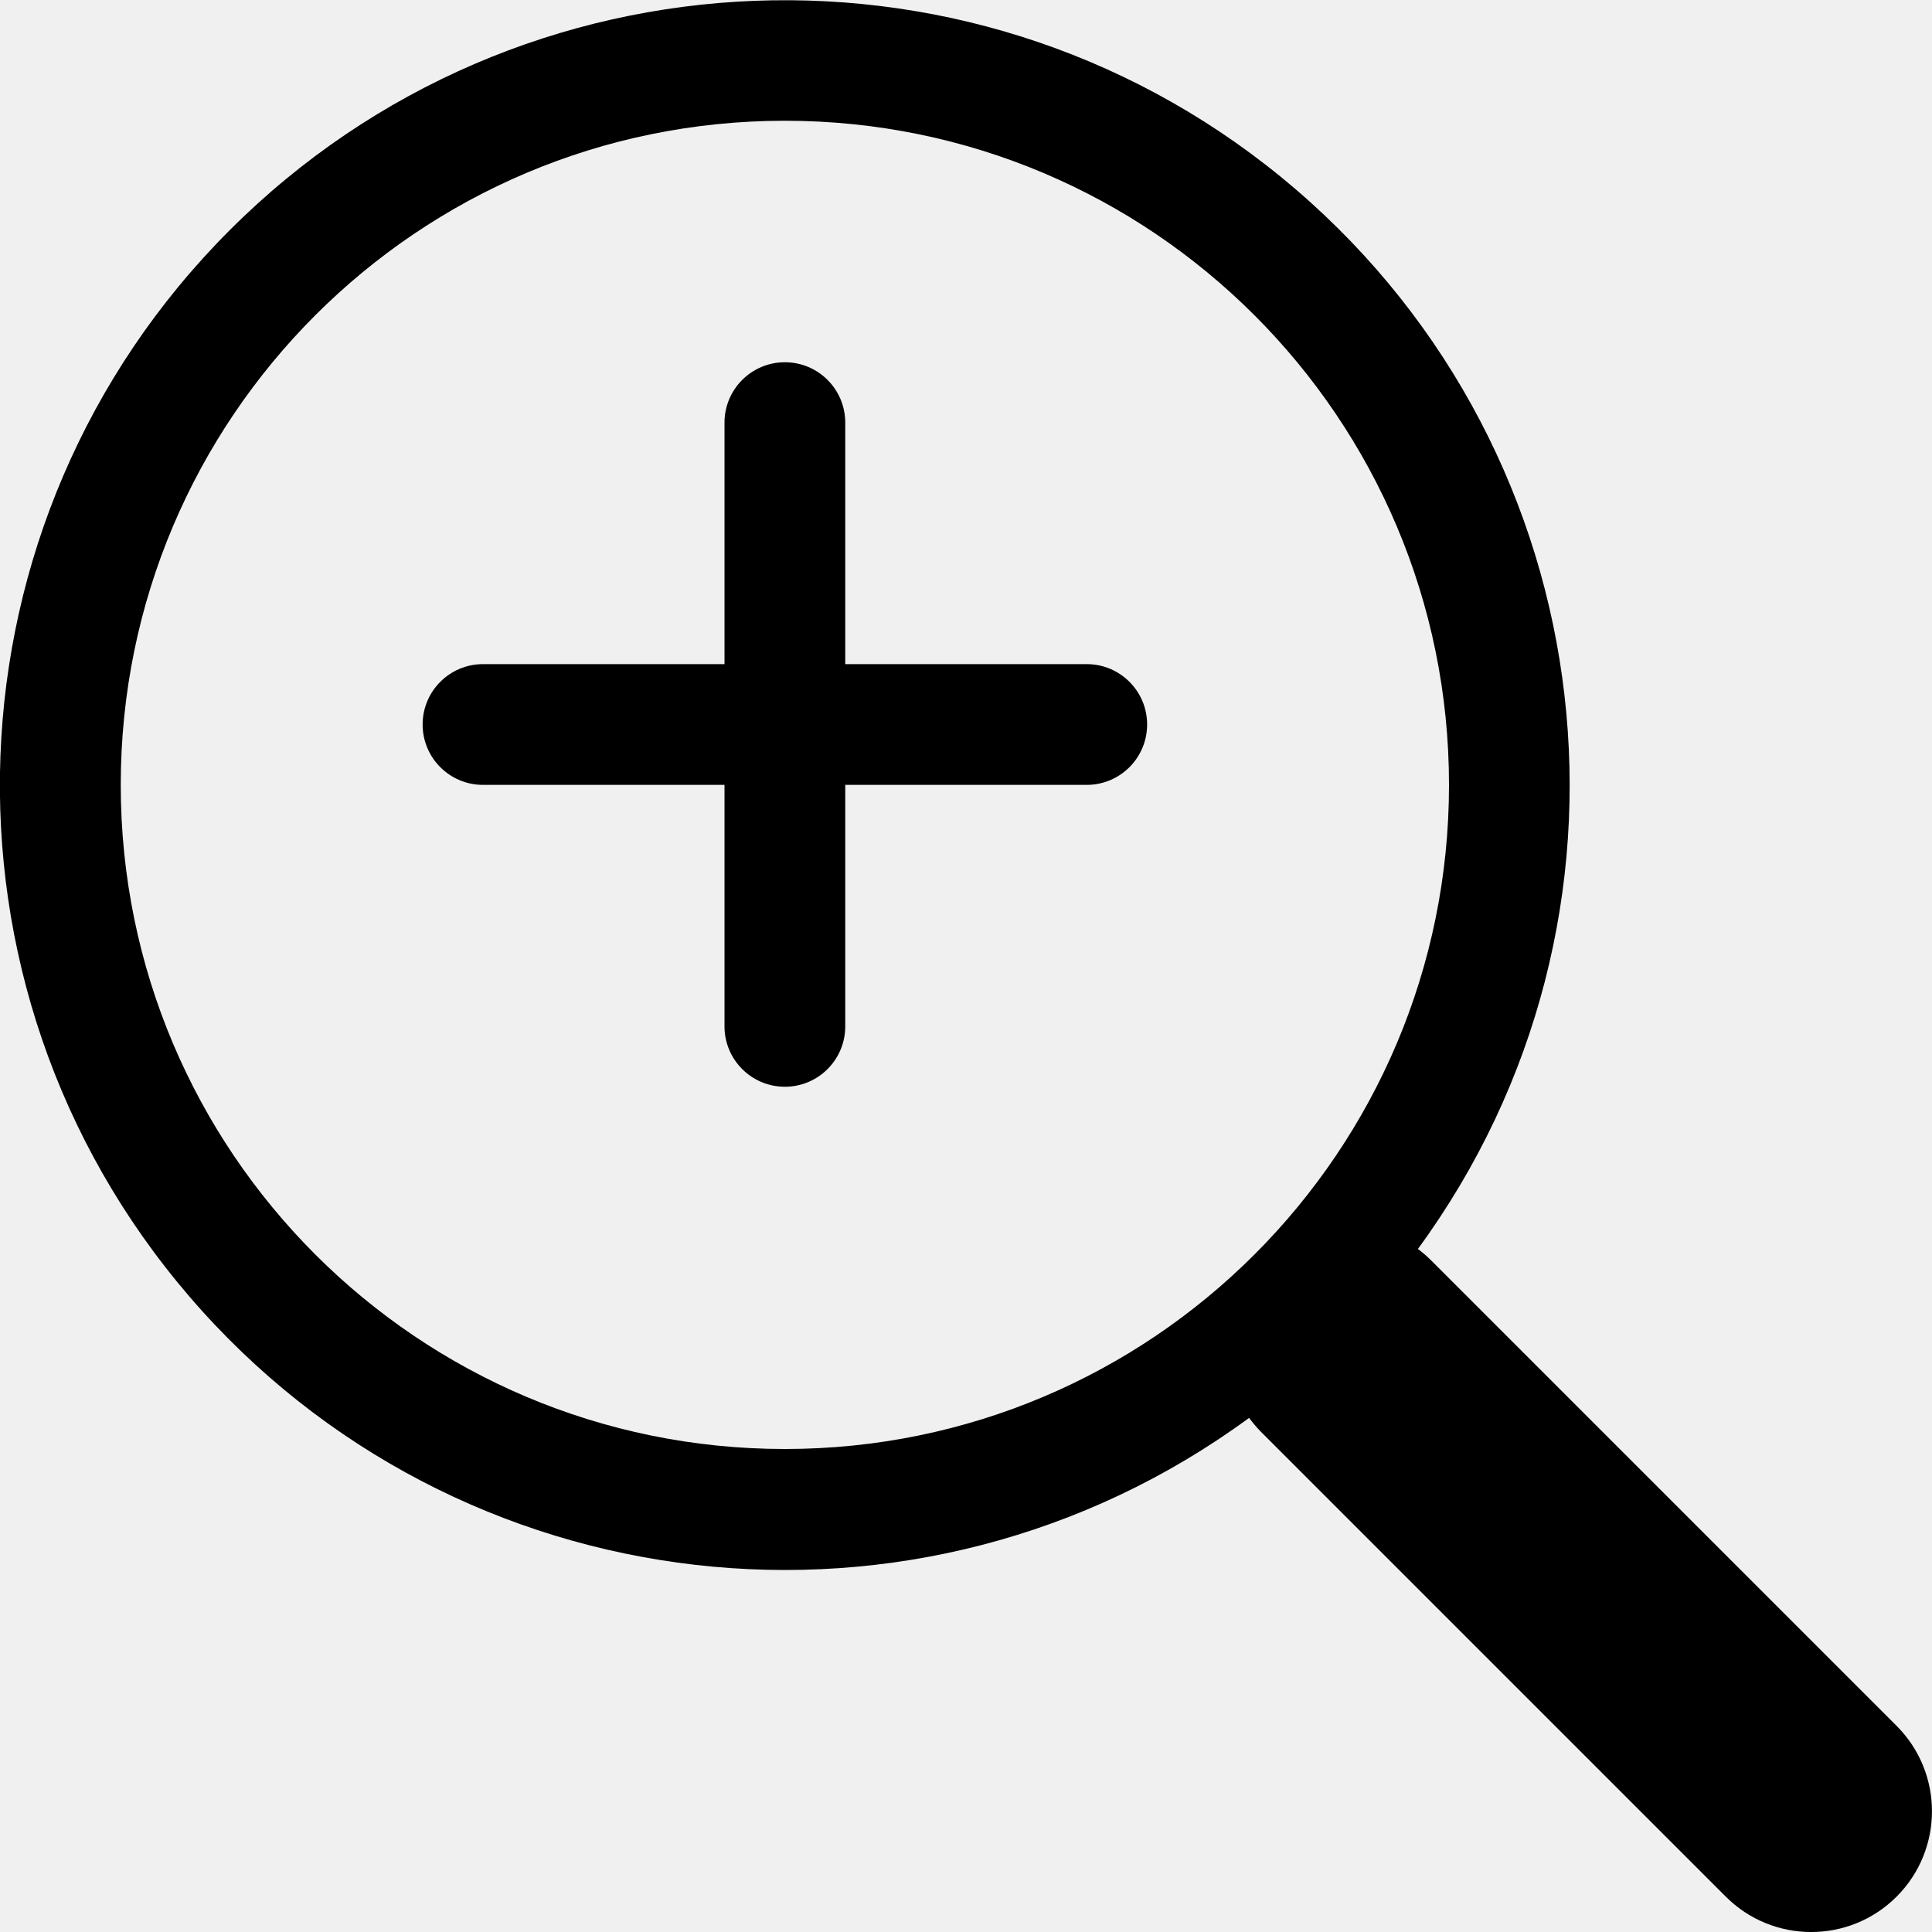
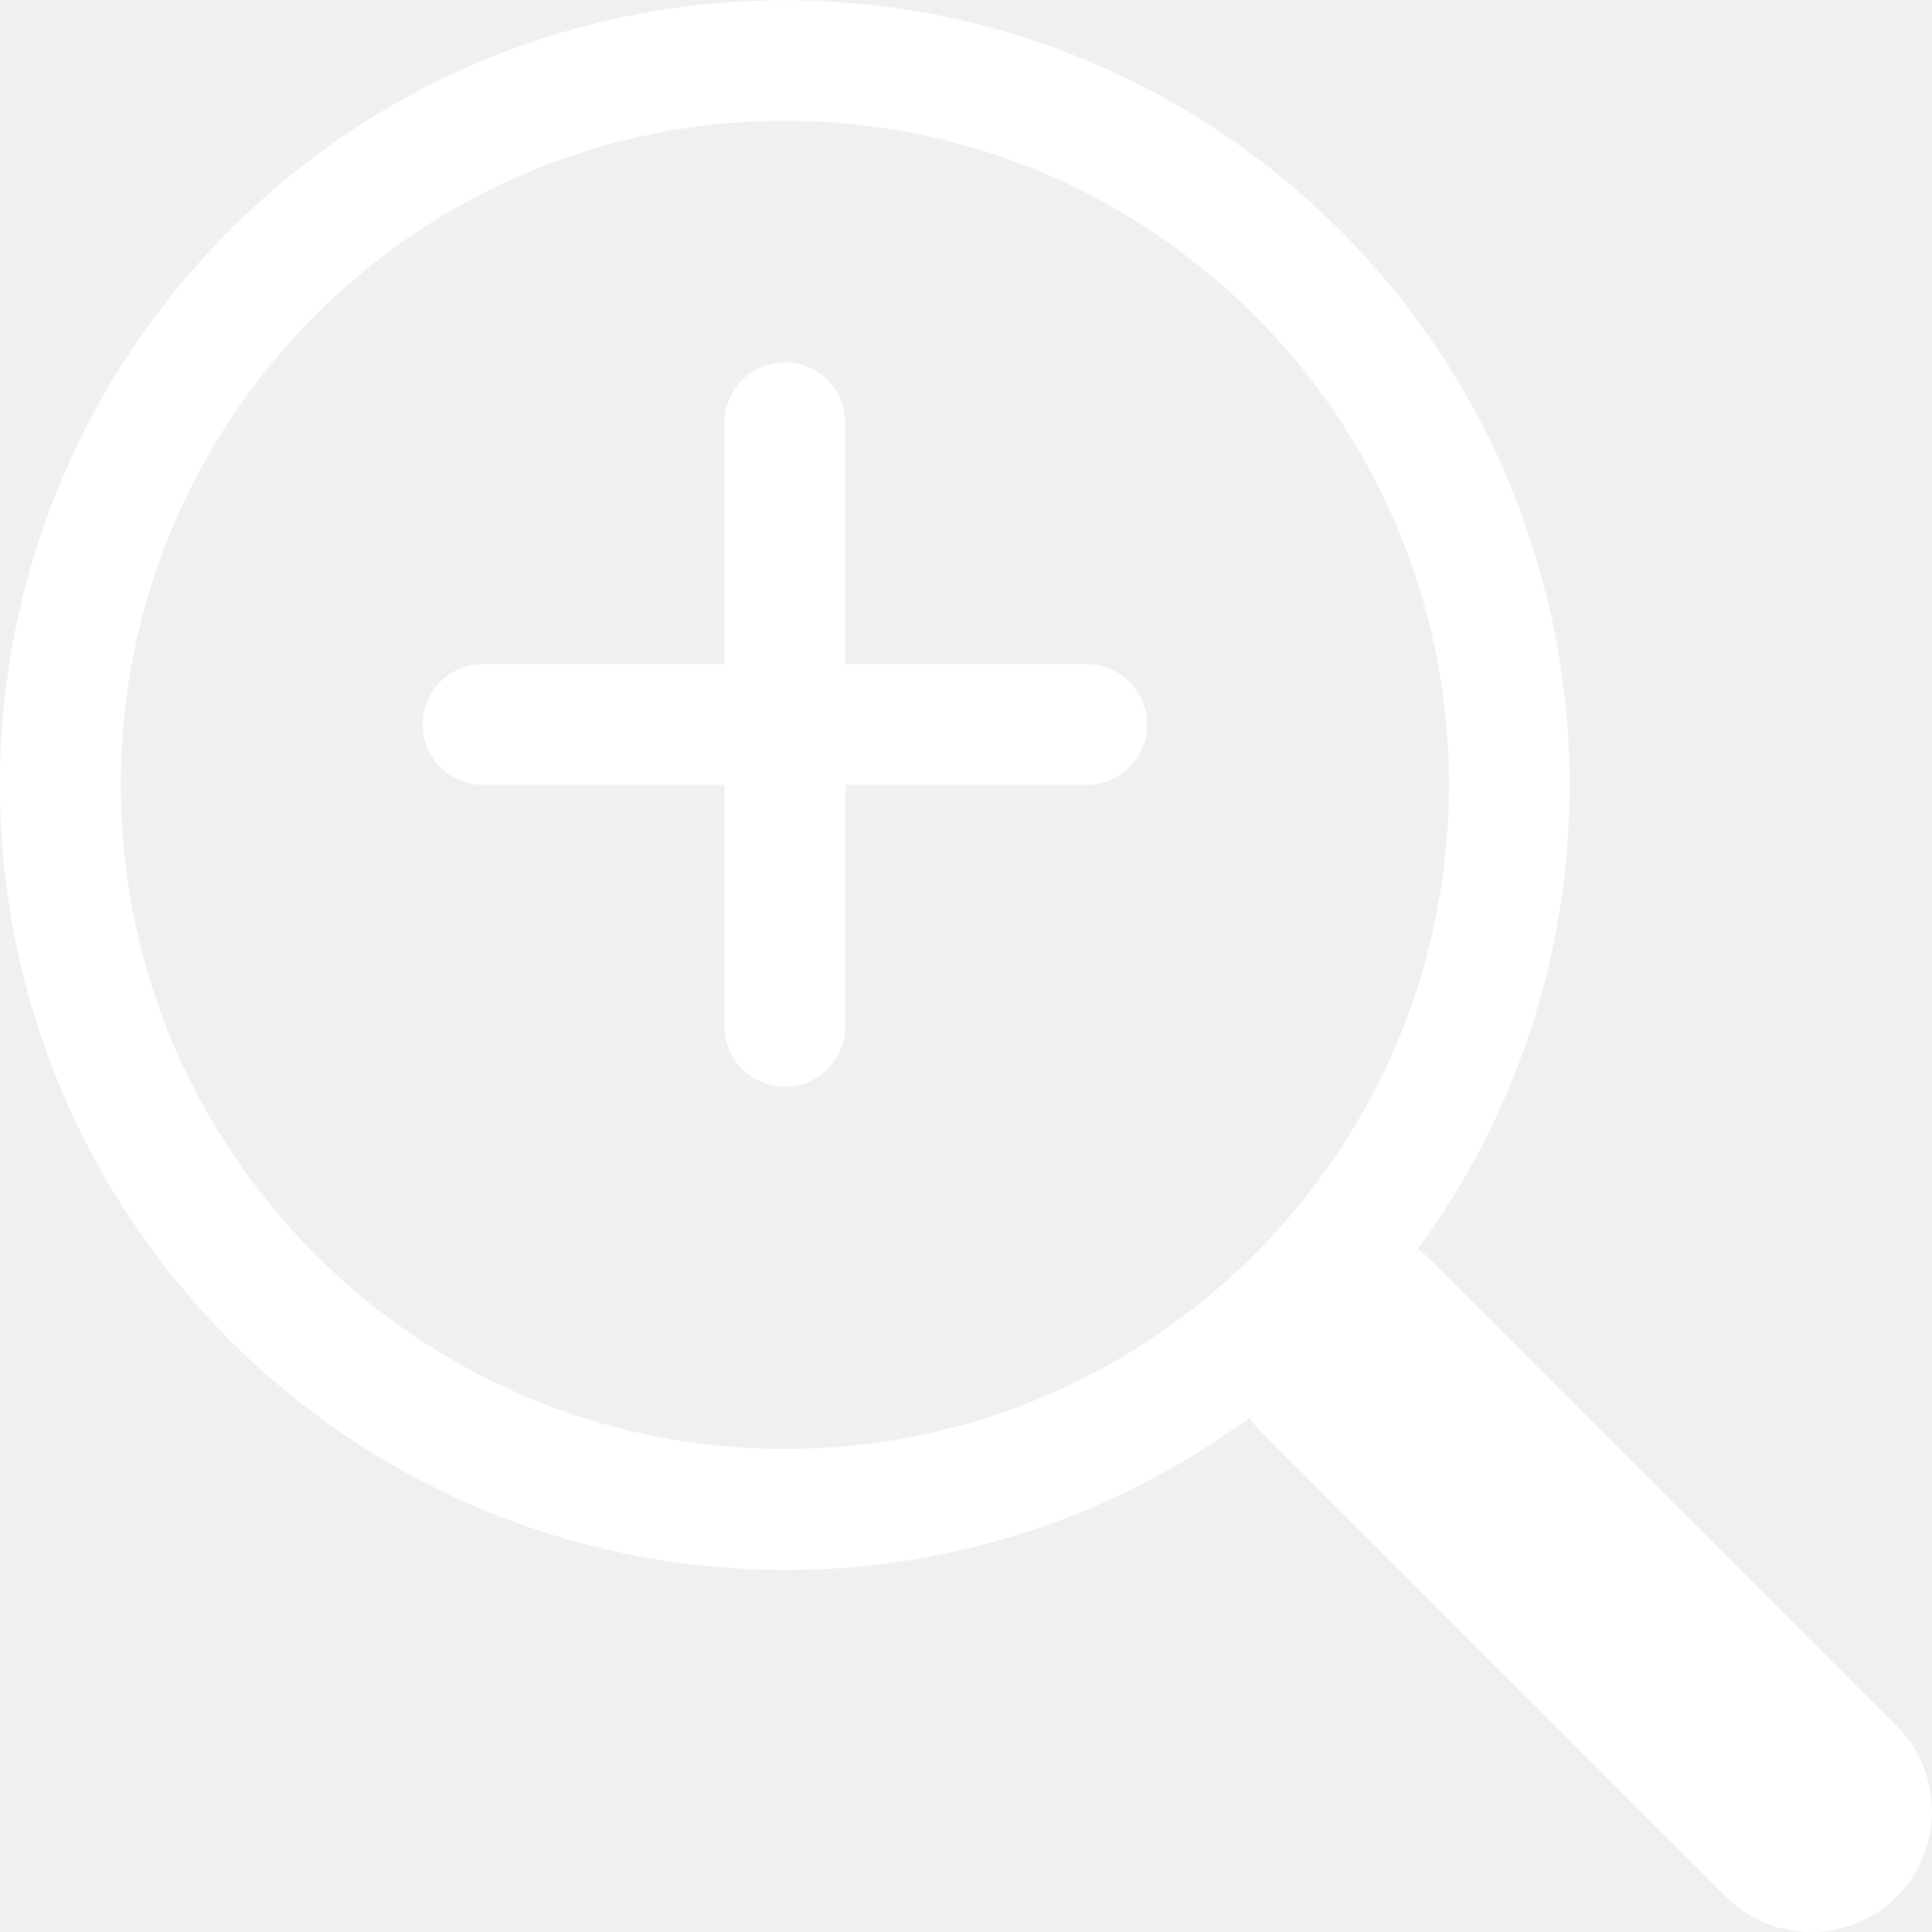
<svg xmlns="http://www.w3.org/2000/svg" width="16" height="16" viewBox="0 0 16 16">
-   <path d="M11.742 10.344a6.5 6.5 0 1 0-1.397 1.398h-.001c.03.04.062.078.098.115l3.85 3.85a1 1 0 0 0 1.415-1.414l-3.85-3.85a1.007 1.007 0 0 0-.115-.1zM12 6.5a5.5 5.5 0 1 1-11 0 5.5 5.5 0 0 1 11 0z" fill="currentColor" />
-   <path d="M6.5 3a.5.5 0 0 1 .5.5v2h2a.5.5 0 0 1 0 1h-2v2a.5.5 0 0 1-1 0v-2h-2a.5.5 0 0 1 0-1h2v-2a.5.5 0 0 1 .5-.5z" fill="currentColor" />
+   <path d="M11.742 10.344a6.5 6.5 0 1 0-1.397 1.398h-.001c.03.04.062.078.098.115l3.85 3.85a1 1 0 0 0 1.415-1.414l-3.85-3.85a1.007 1.007 0 0 0-.115-.1zM12 6.5a5.5 5.5 0 1 1-11 0 5.5 5.5 0 0 1 11 0z" fill="white" />
+   <path d="M6.5 3a.5.5 0 0 1 .5.5v2h2a.5.5 0 0 1 0 1h-2v2a.5.5 0 0 1-1 0v-2h-2a.5.5 0 0 1 0-1h2v-2a.5.5 0 0 1 .5-.5z" fill="white" />
</svg>
